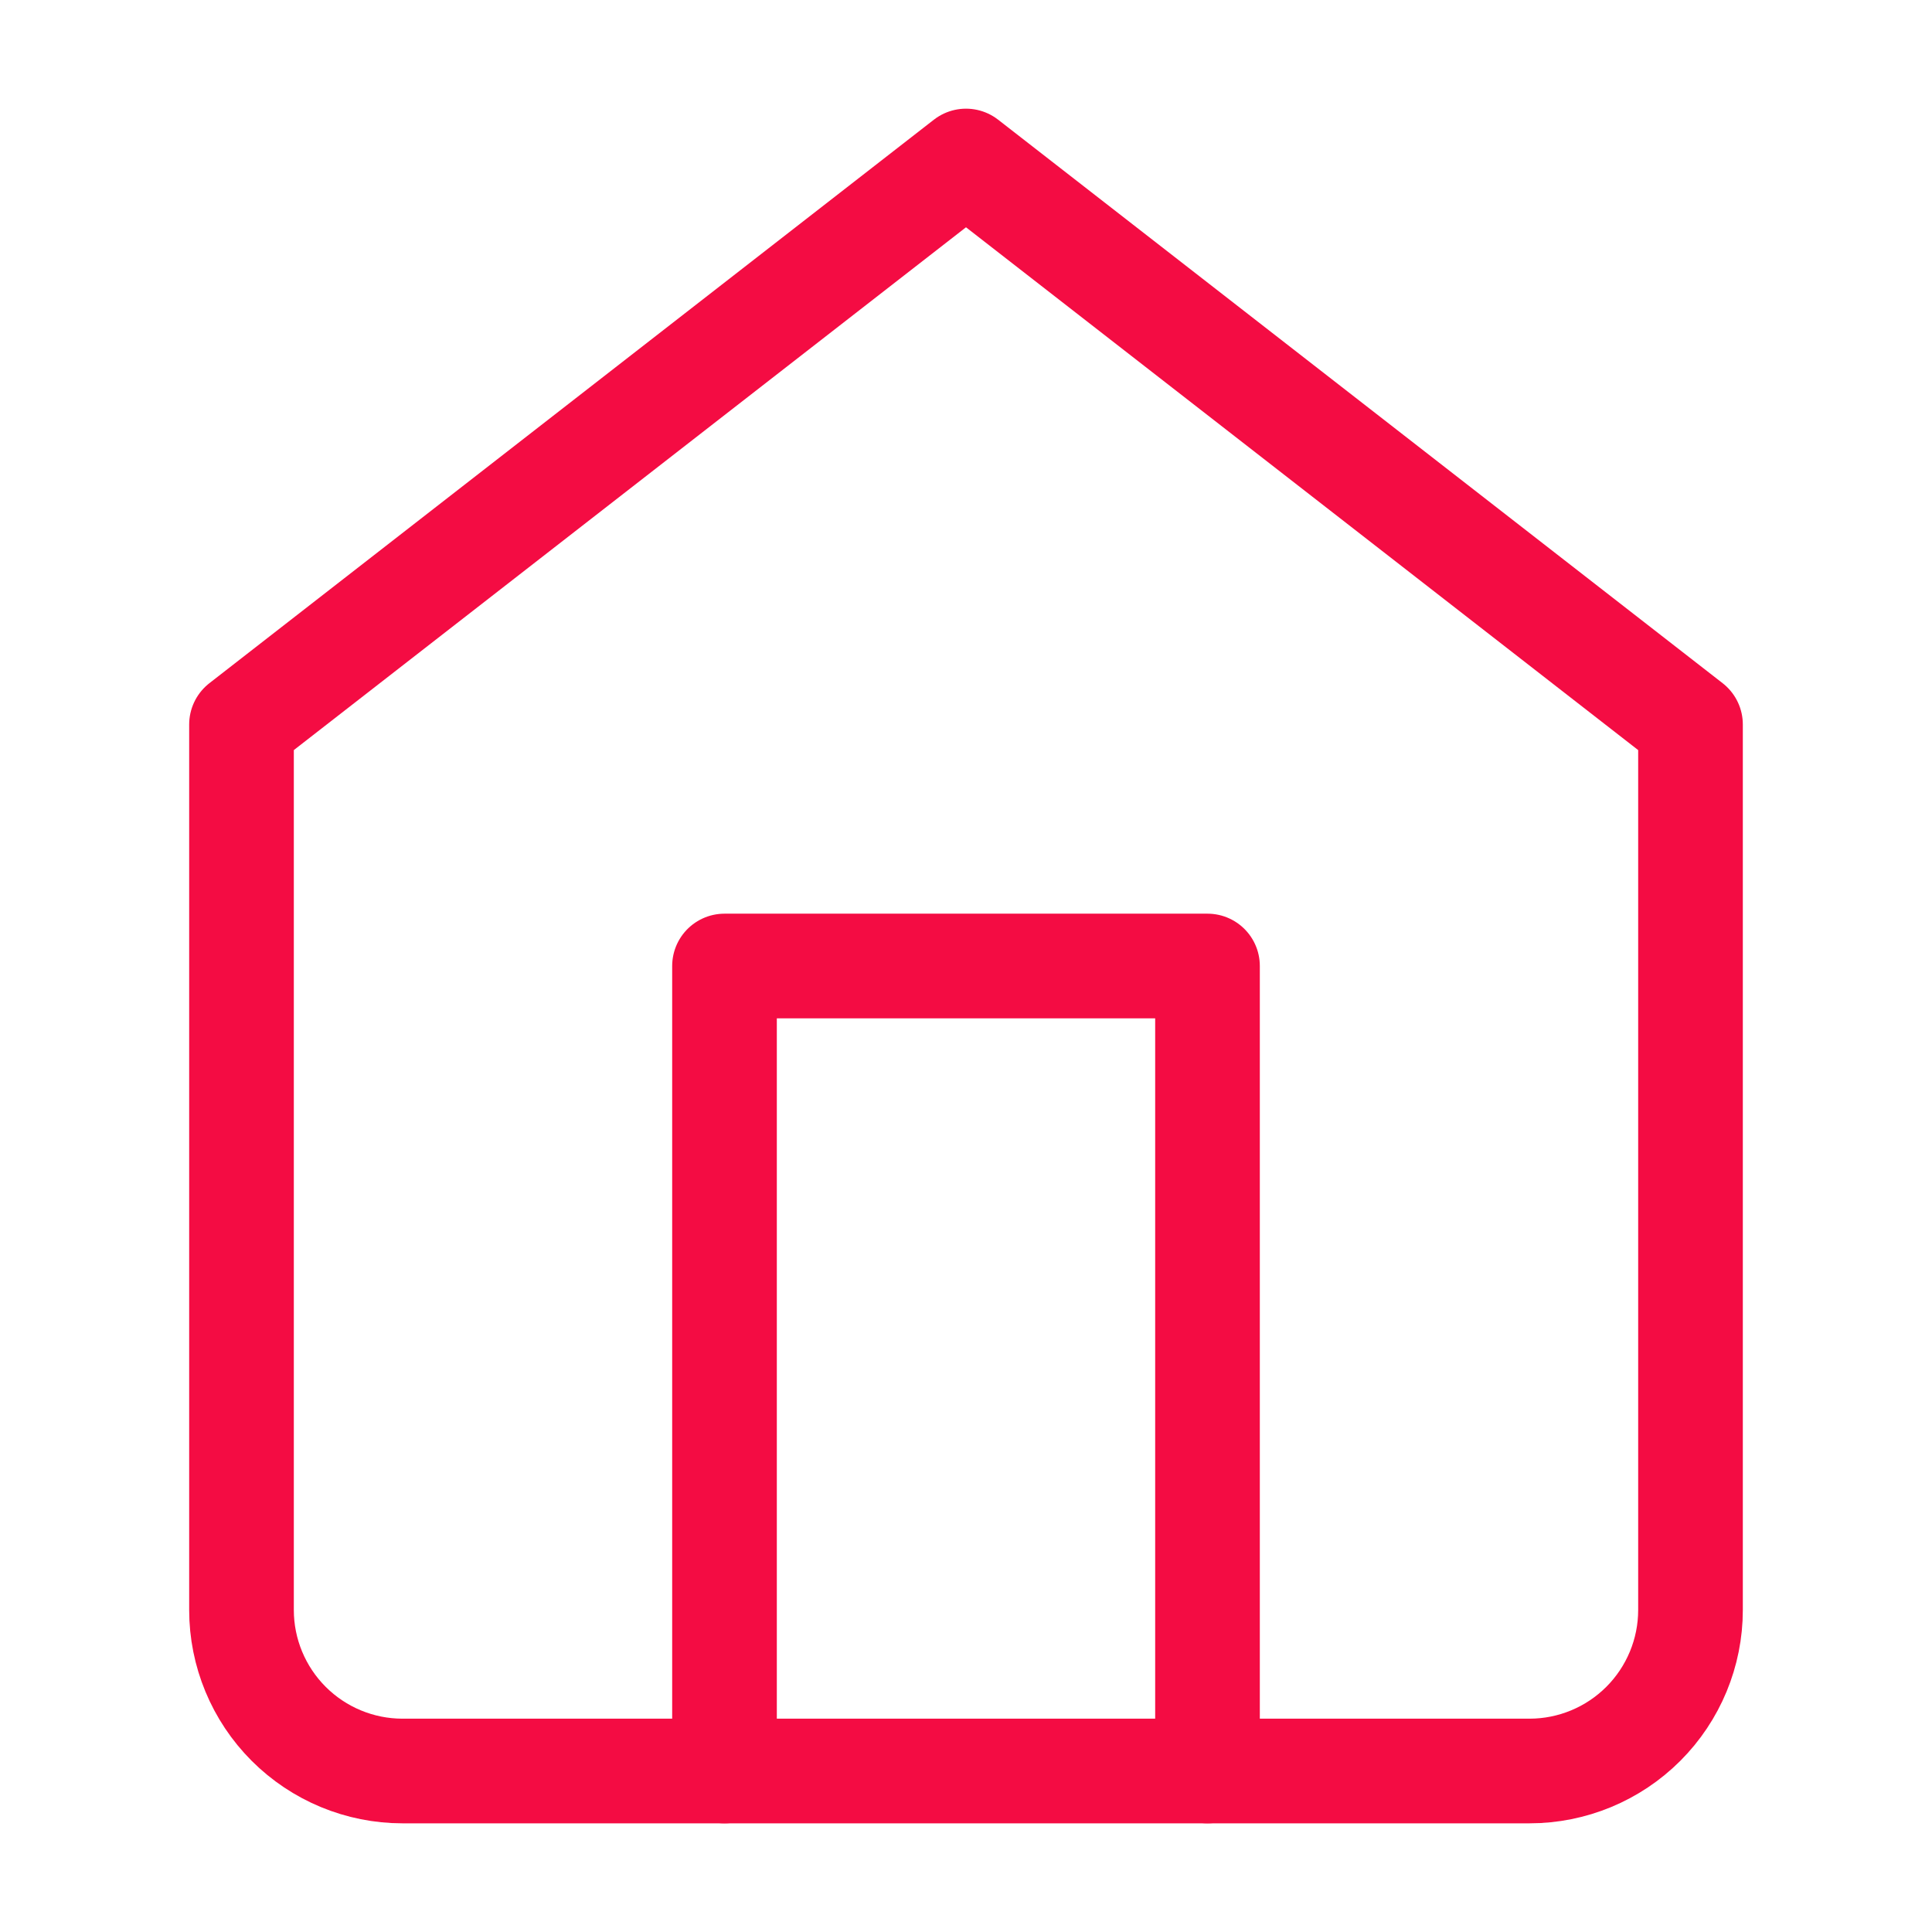
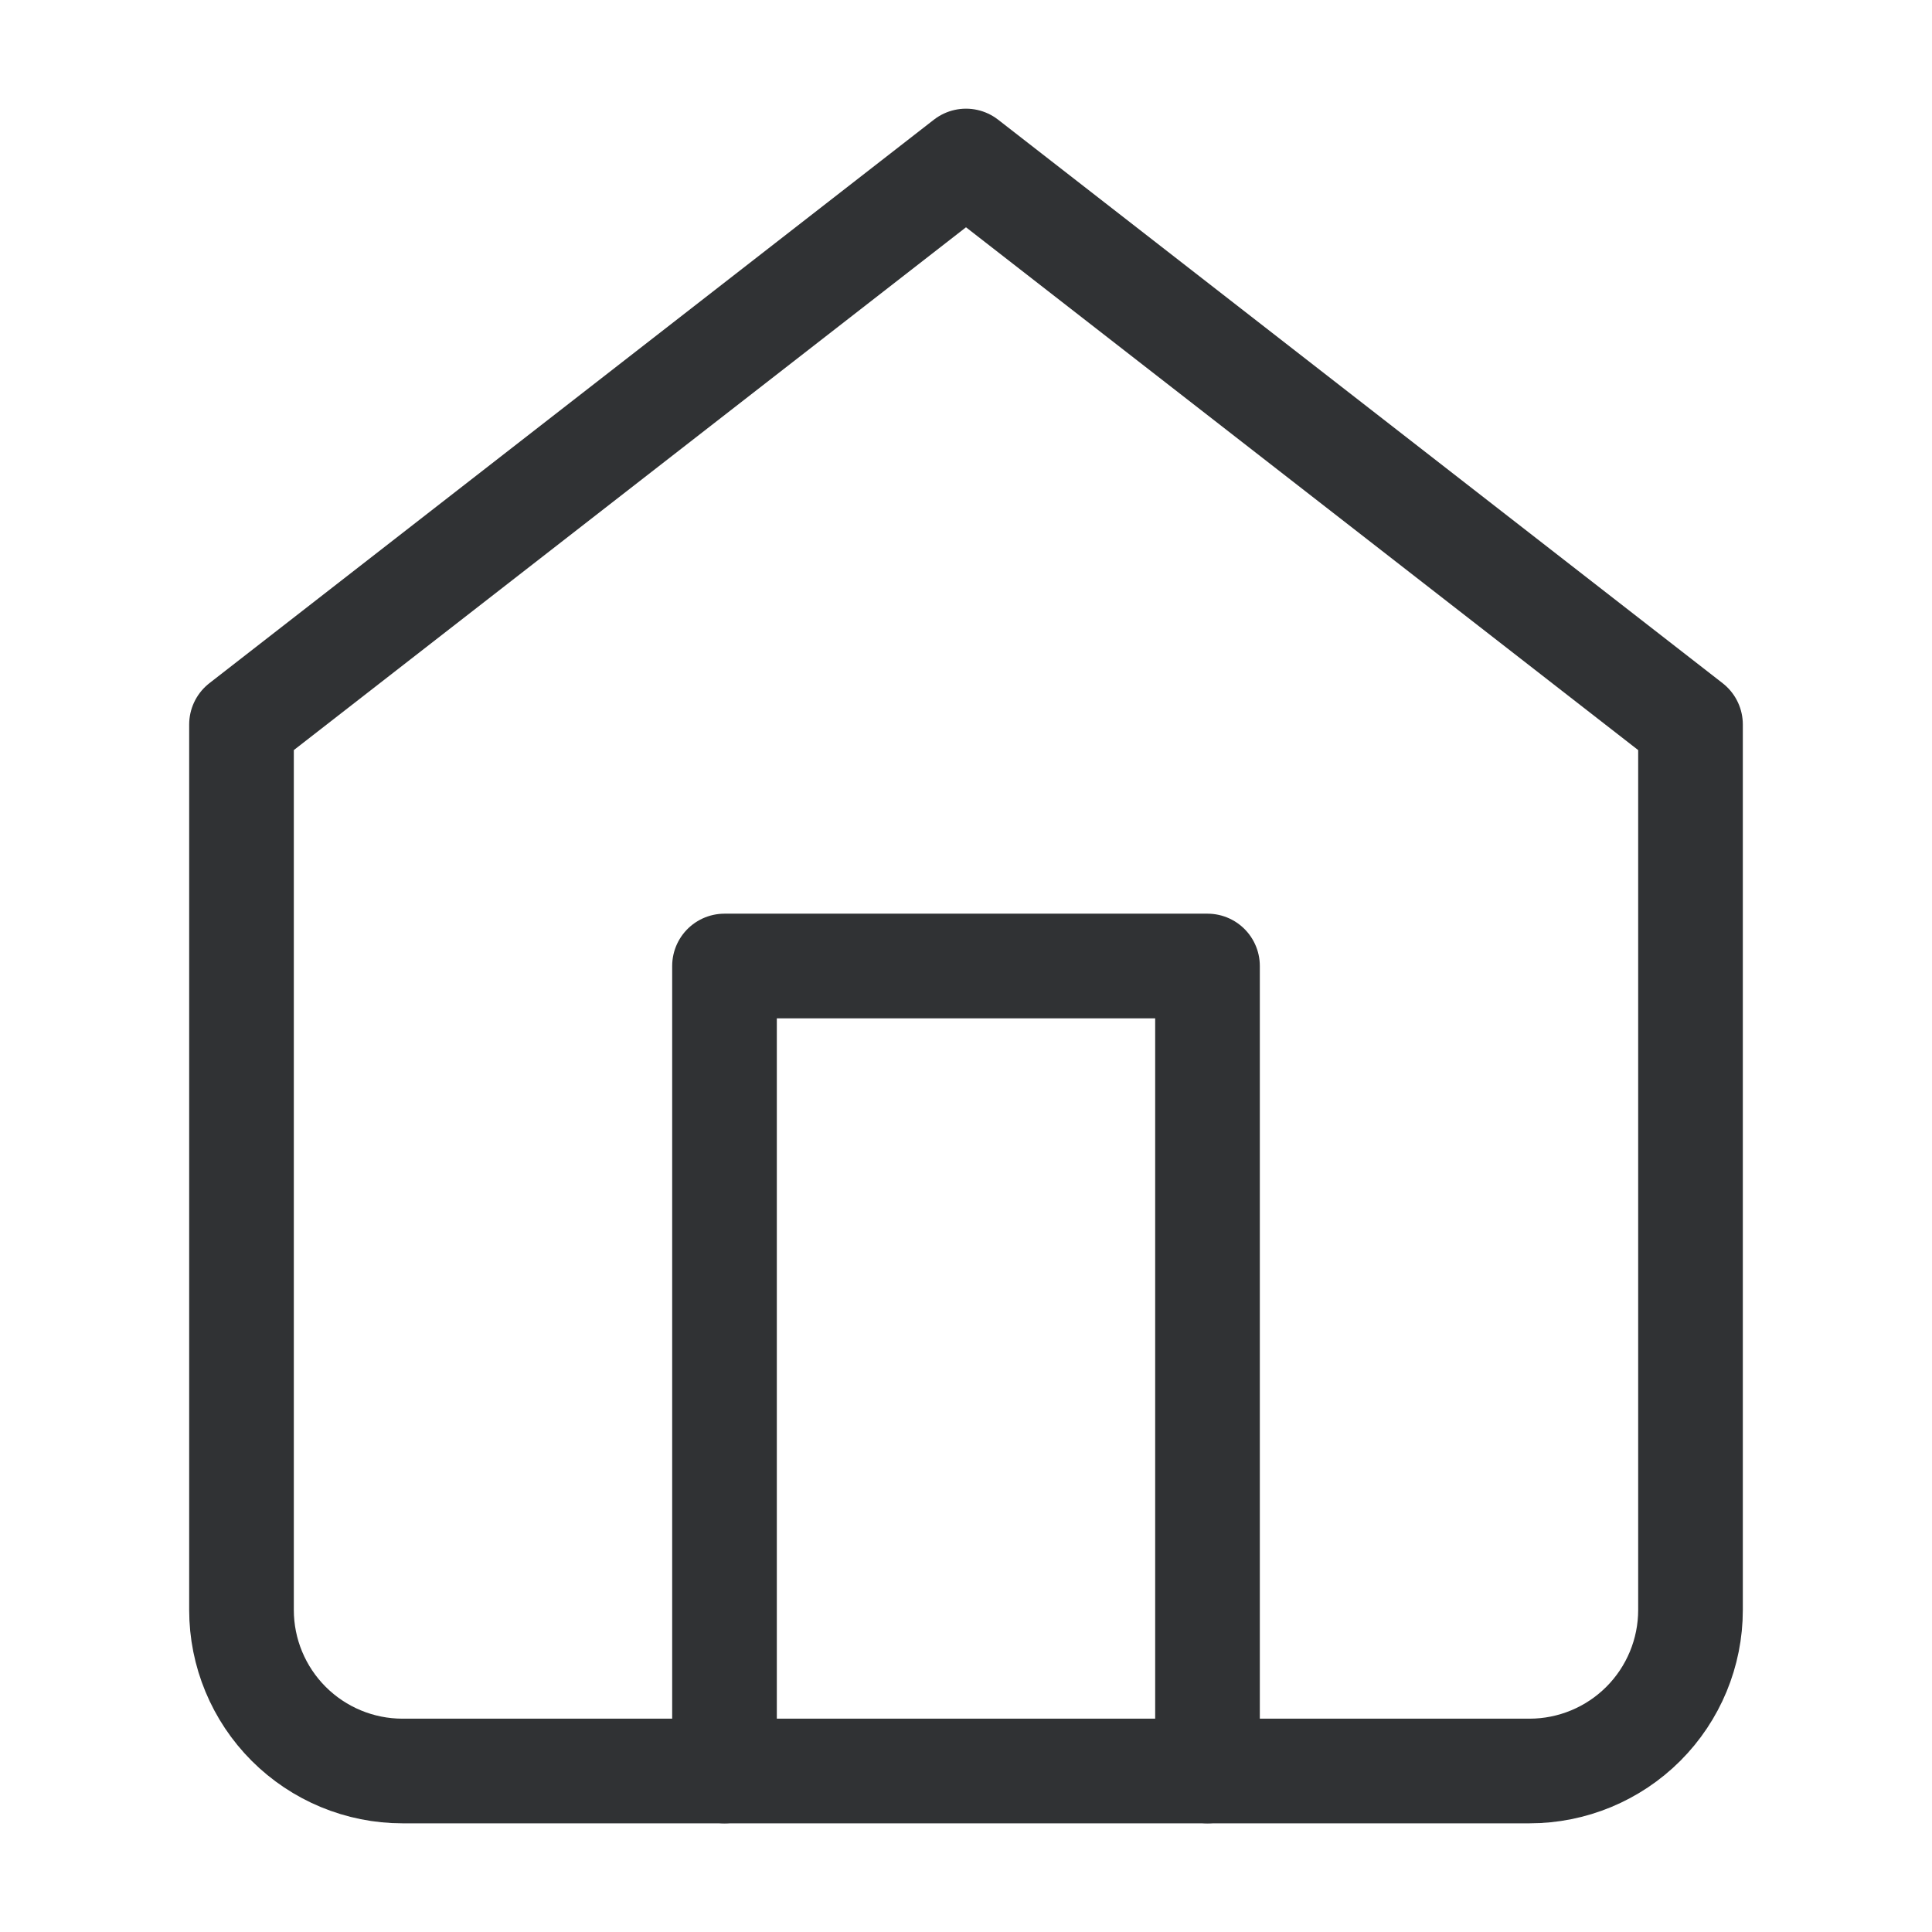
<svg xmlns="http://www.w3.org/2000/svg" width="24" height="24" viewBox="0 0 24 24" fill="none">
-   <path d="M3 9L12 2L21 9V20C21 20.53 20.789 21.039 20.414 21.414C20.039 21.789 19.53 22 19 22H5C4.47 22 3.961 21.789 3.586 21.414C3.211 21.039 3 20.53 3 20V9Z" stroke="#F40C43" stroke-width="1.3" stroke-linecap="round" stroke-linejoin="round" />
-   <path d="M9 22V12H15V22" stroke="#F40C43" stroke-width="1.3" stroke-linecap="round" stroke-linejoin="round" />
+   <path d="M3 9L12 2L21 9V20C21 20.53 20.789 21.039 20.414 21.414C20.039 21.789 19.53 22 19 22H5C4.47 22 3.961 21.789 3.586 21.414C3.211 21.039 3 20.53 3 20V9Z" stroke="#303234" stroke-width="1.3" stroke-linecap="round" stroke-linejoin="round" />
+   <path d="M9 22V12H15V22" stroke="#303234" stroke-width="1.3" stroke-linecap="round" stroke-linejoin="round" />
</svg>
